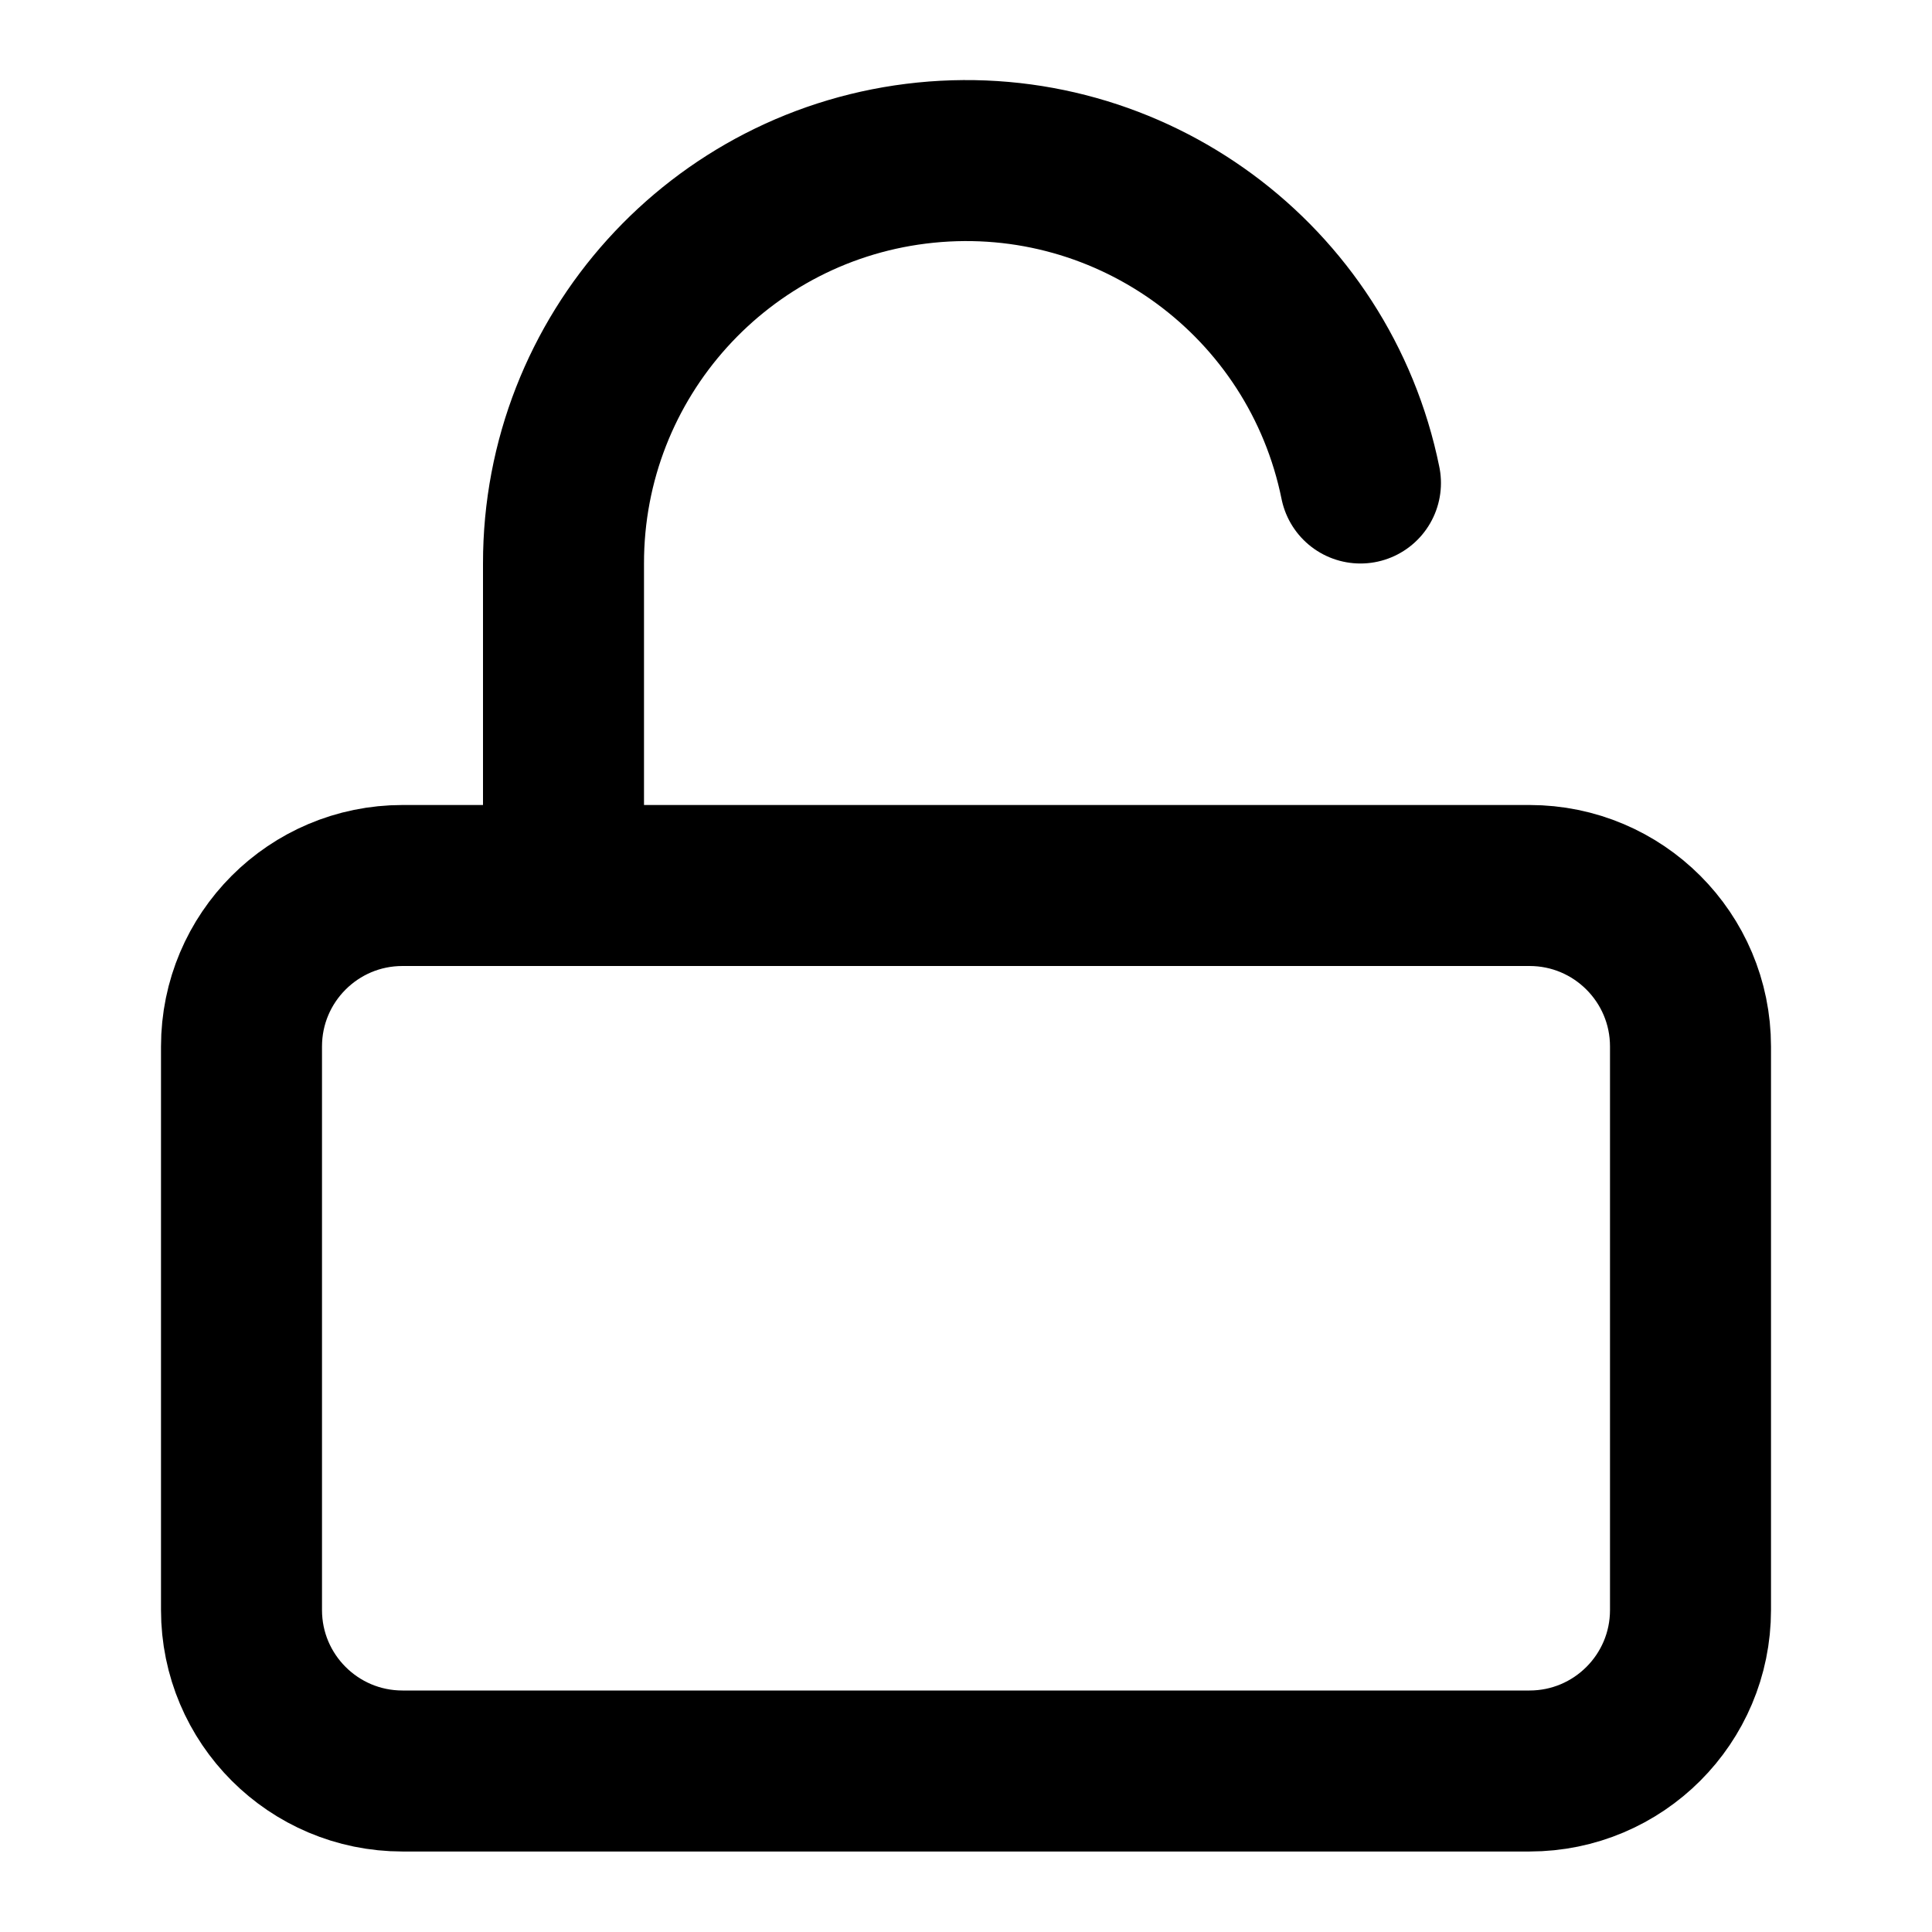
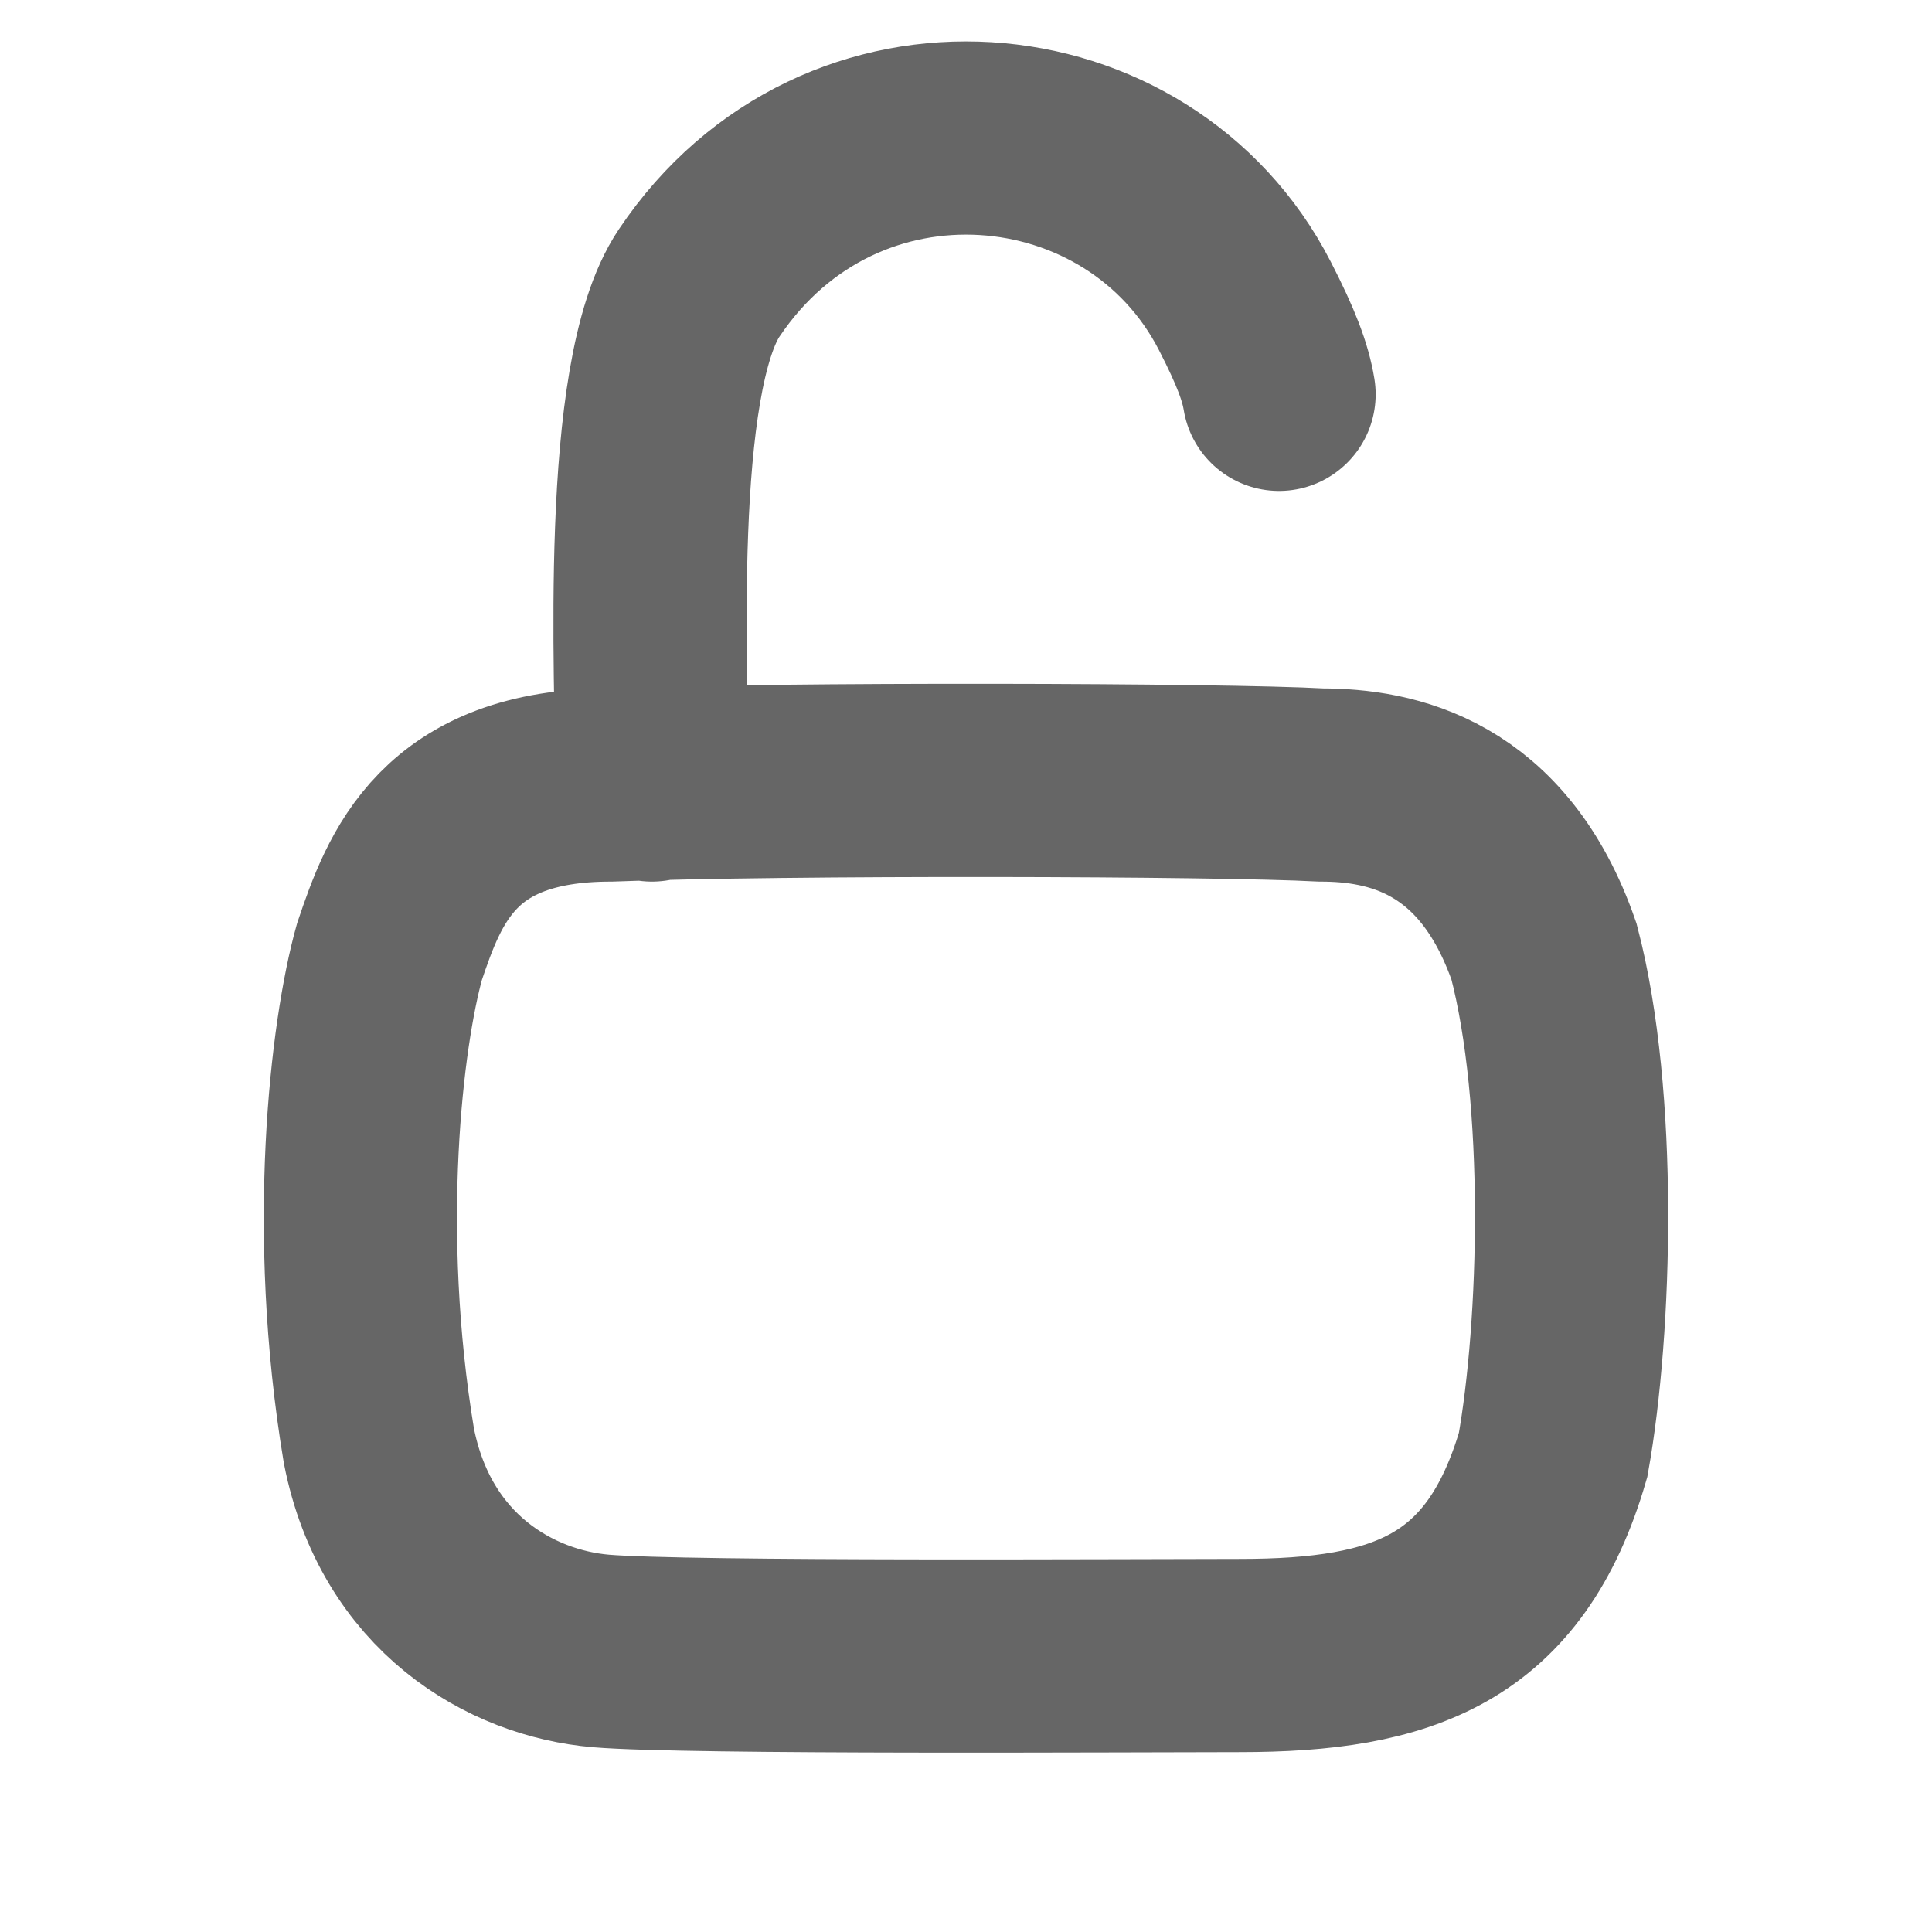
- <svg xmlns="http://www.w3.org/2000/svg" viewBox="0 0 24 24" fill="none" stroke="#000" stroke-width="2" stroke-linecap="round" stroke-linejoin="round">
-   <rect width="18" height="11" x="3" y="11" rx="2" />
-   <path d="M7 11V7a5 5 0 0 1 9.9-1" />
+ <svg xmlns="http://www.w3.org/2000/svg" width="14px" height="14px" viewBox="0 0 14 14" version="1.1">
+   <g id="lock-open" stroke="none" fill="none" transform="translate(-0.0025, -0.0025)" stroke-linecap="round" stroke-width="1.4">
+     <path d="M4.727,5.691 C4.727,4.925 4.606,2.742 5.069,2.053 C6.091,0.529 8.259,0.732 9.023,2.219 C9.178,2.52 9.245,2.701 9.271,2.86 M4.427,5.691 C3.246,5.691 3.005,6.367 2.825,6.898 C2.658,7.494 2.488,8.918 2.748,10.479 C2.943,11.473 3.703,11.91 4.357,11.966 C4.982,12.019 8.222,11.999 8.986,11.999 C10.17,11.999 10.909,11.738 11.257,10.545 C11.423,9.617 11.469,7.958 11.191,6.898 C10.823,5.837 10.081,5.691 9.574,5.691 M4.427,5.691 C5.677,5.642 8.86,5.651 9.574,5.691" id="Shape" stroke="#666666" />
+   </g>
</svg>
